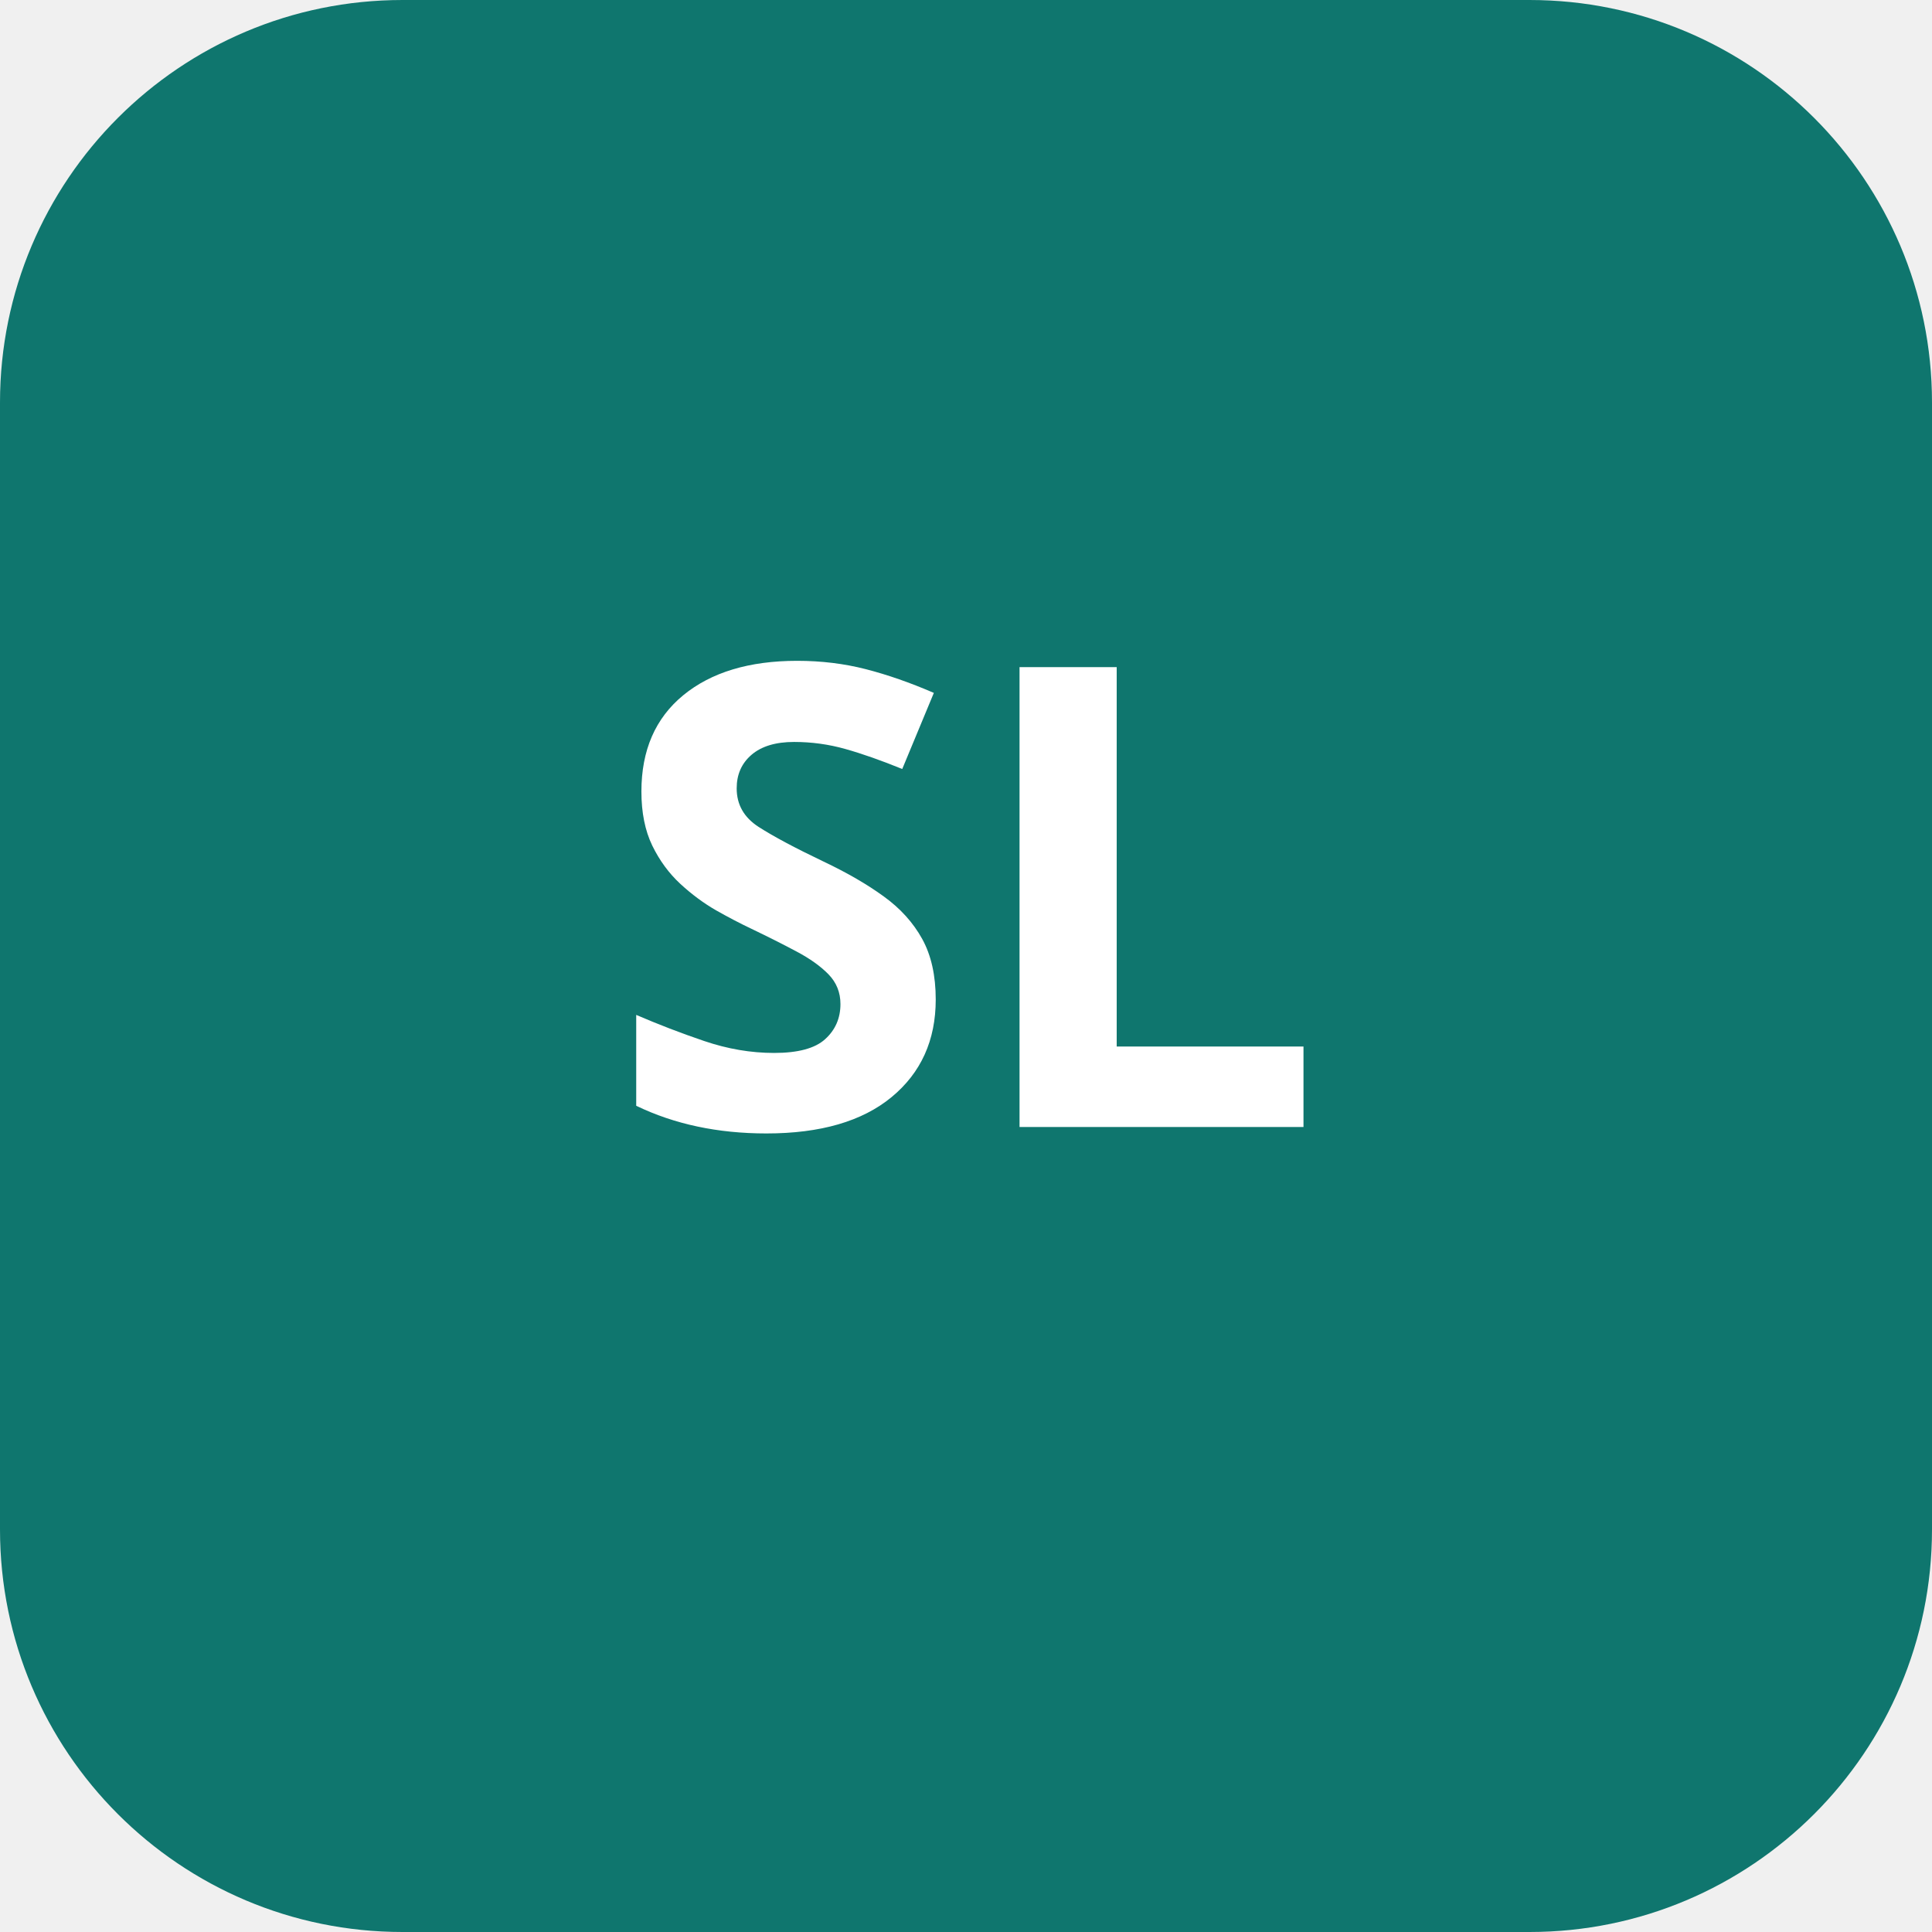
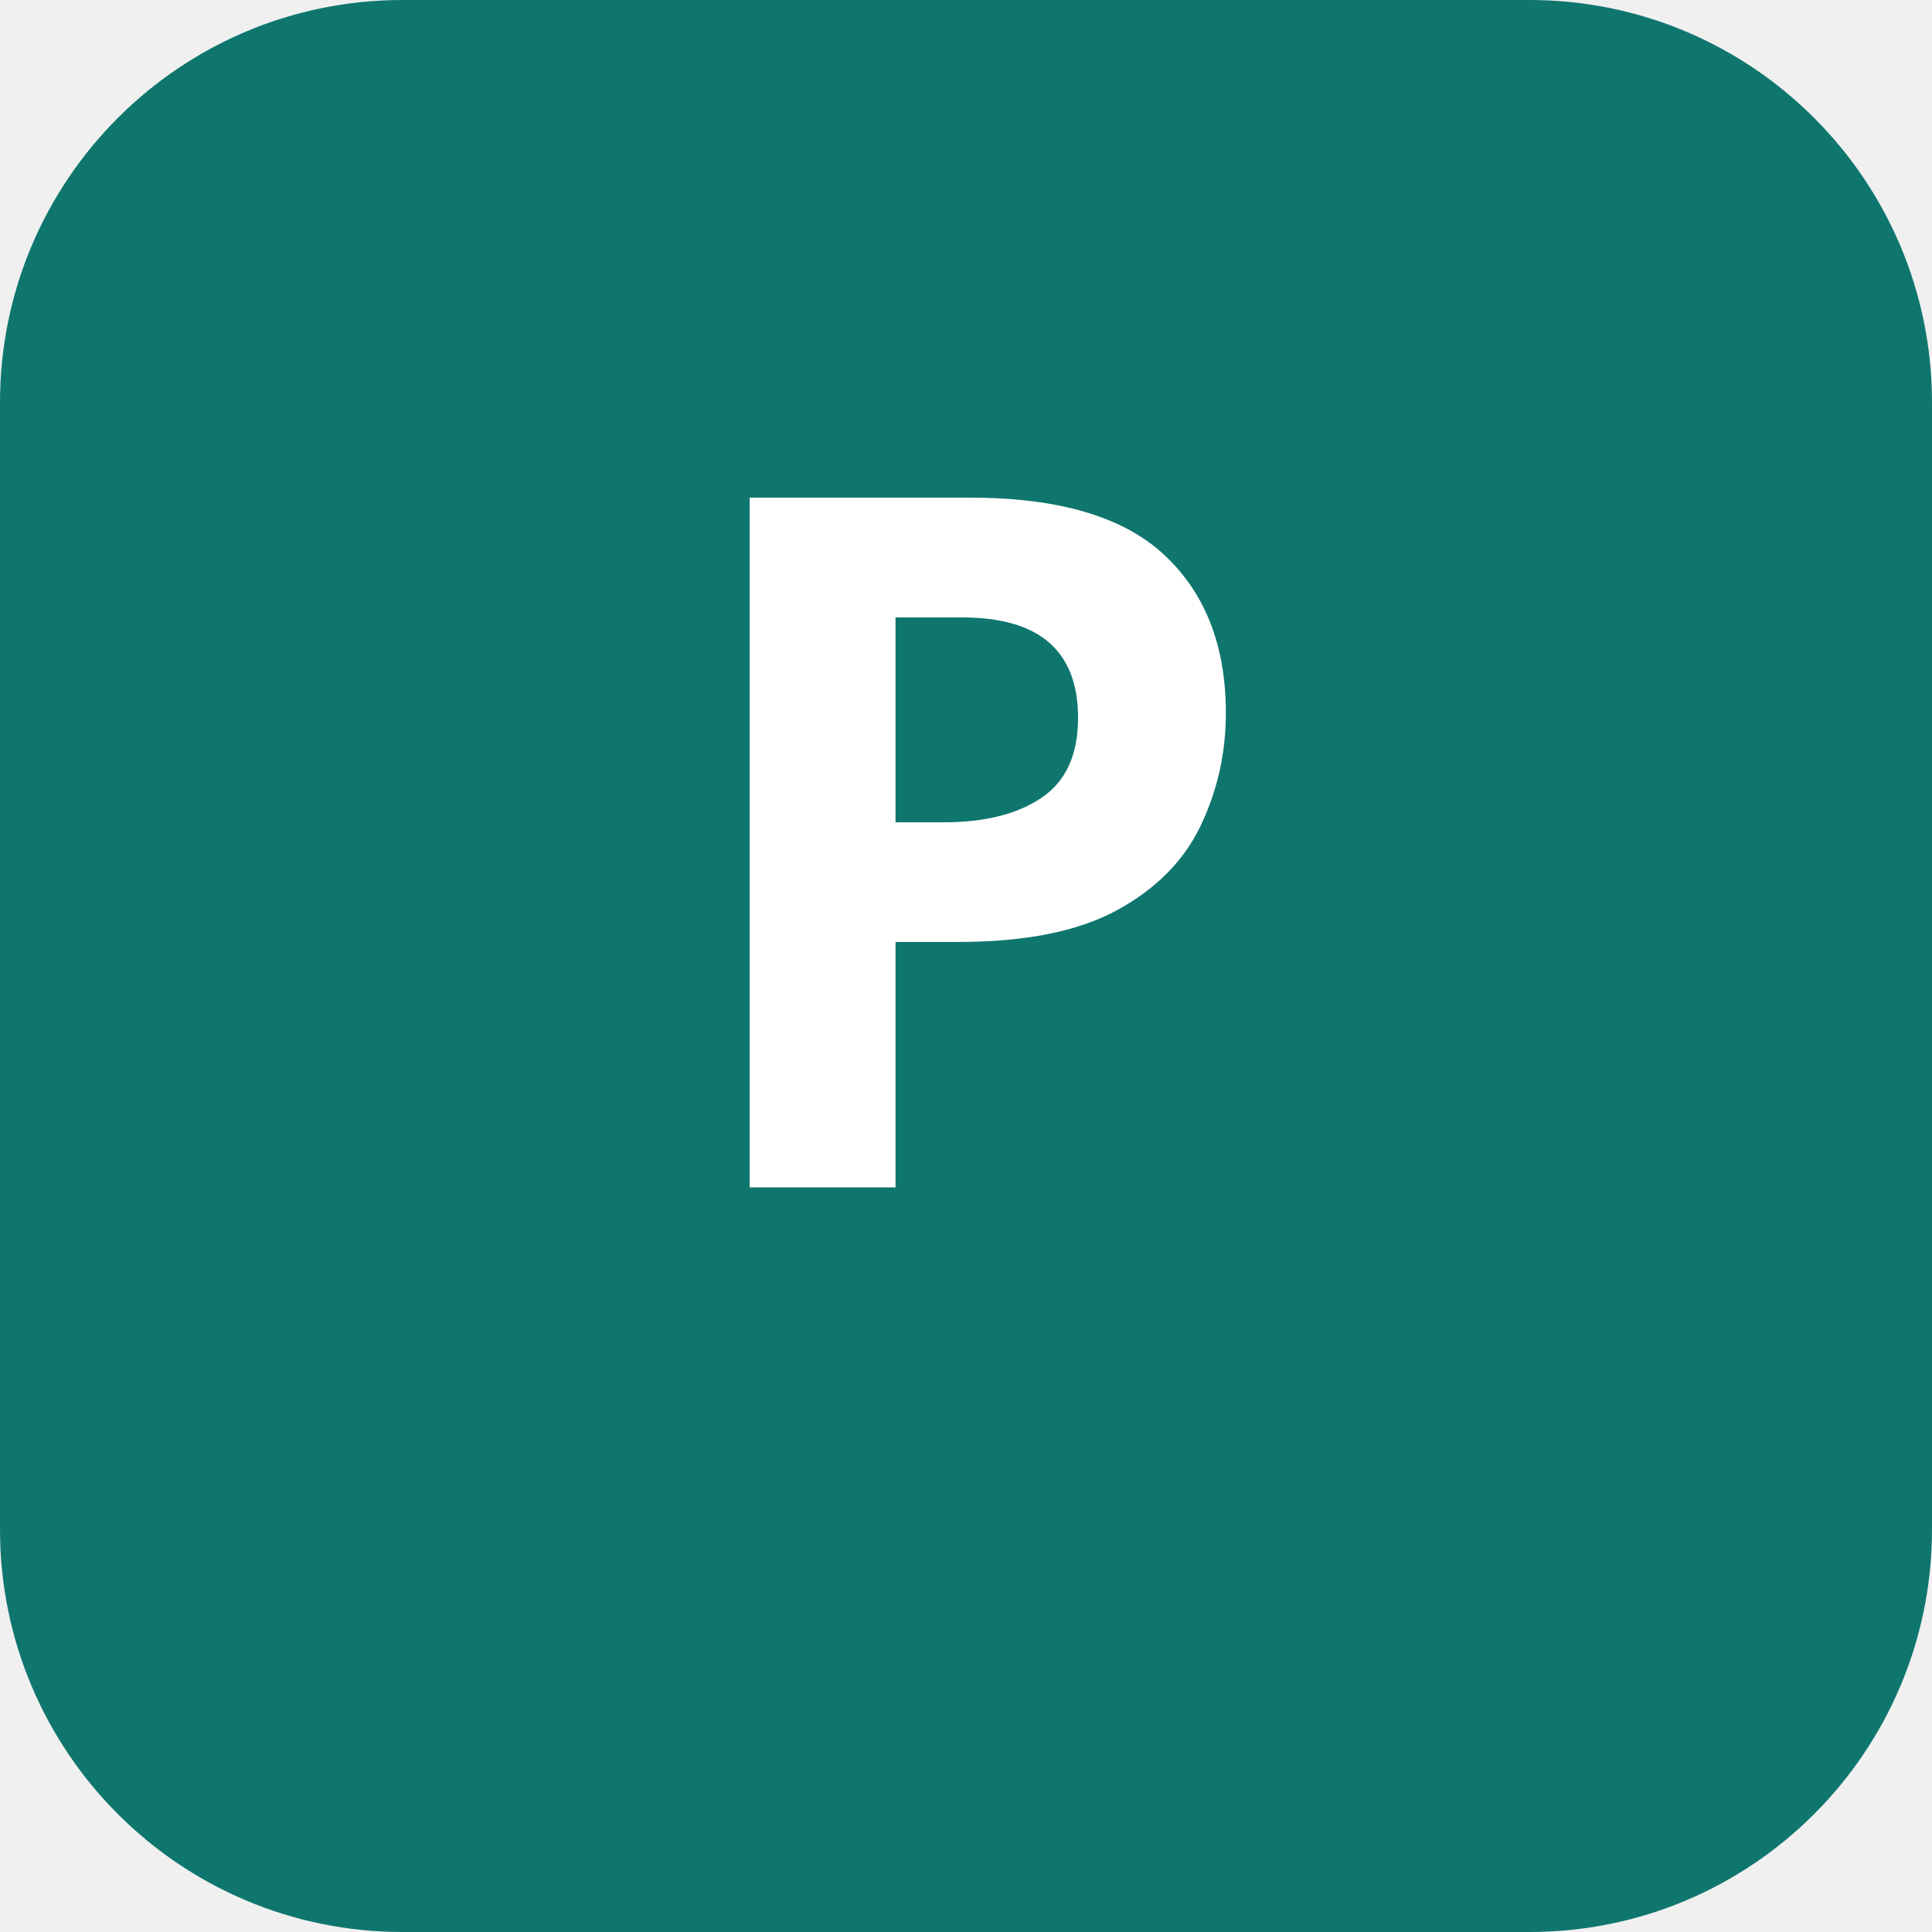
<svg xmlns="http://www.w3.org/2000/svg" viewBox="0 0 192 192" fill="none">
  <rect width="192" height="192" rx="40" fill="#0F766E" />
-   <text x="96" y="112" text-anchor="middle" font-family="system-ui,sans-serif" font-size="64" font-weight="700" fill="white">SL</text>
+   <text x="96" y="118" text-anchor="middle" font-family="system-ui,sans-serif" font-size="96" font-weight="700" fill="white">P</text>
</svg>
